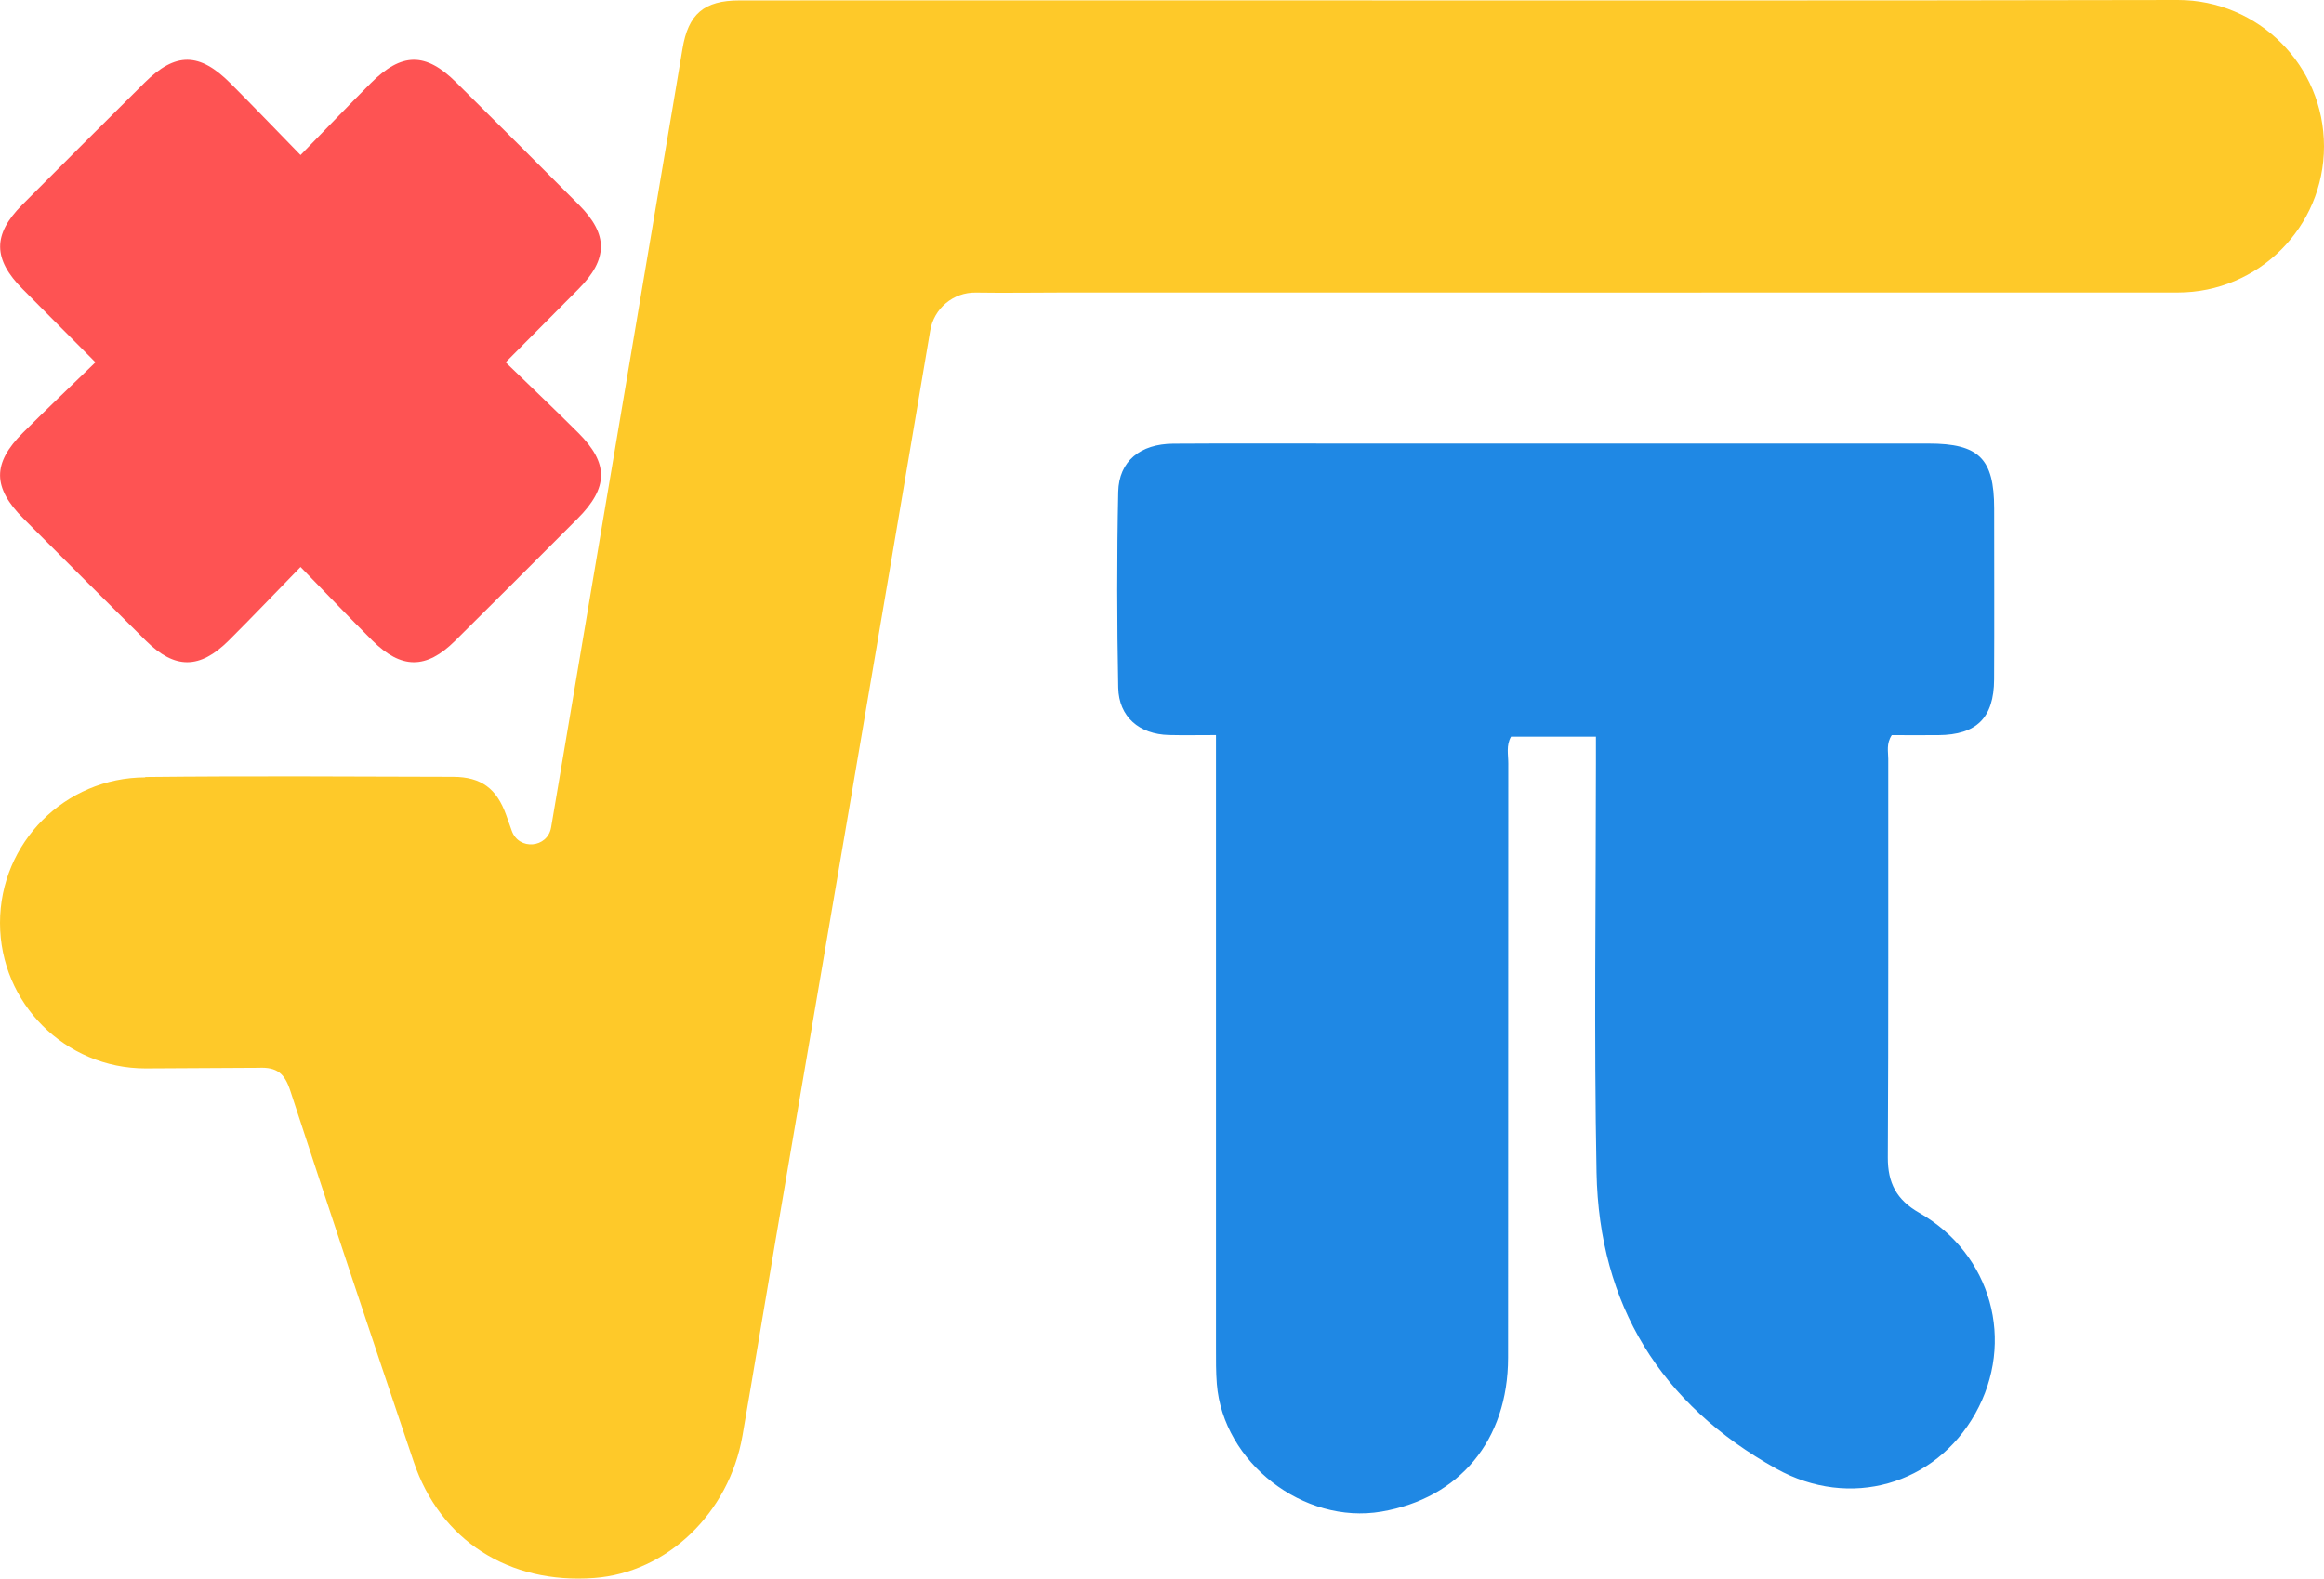
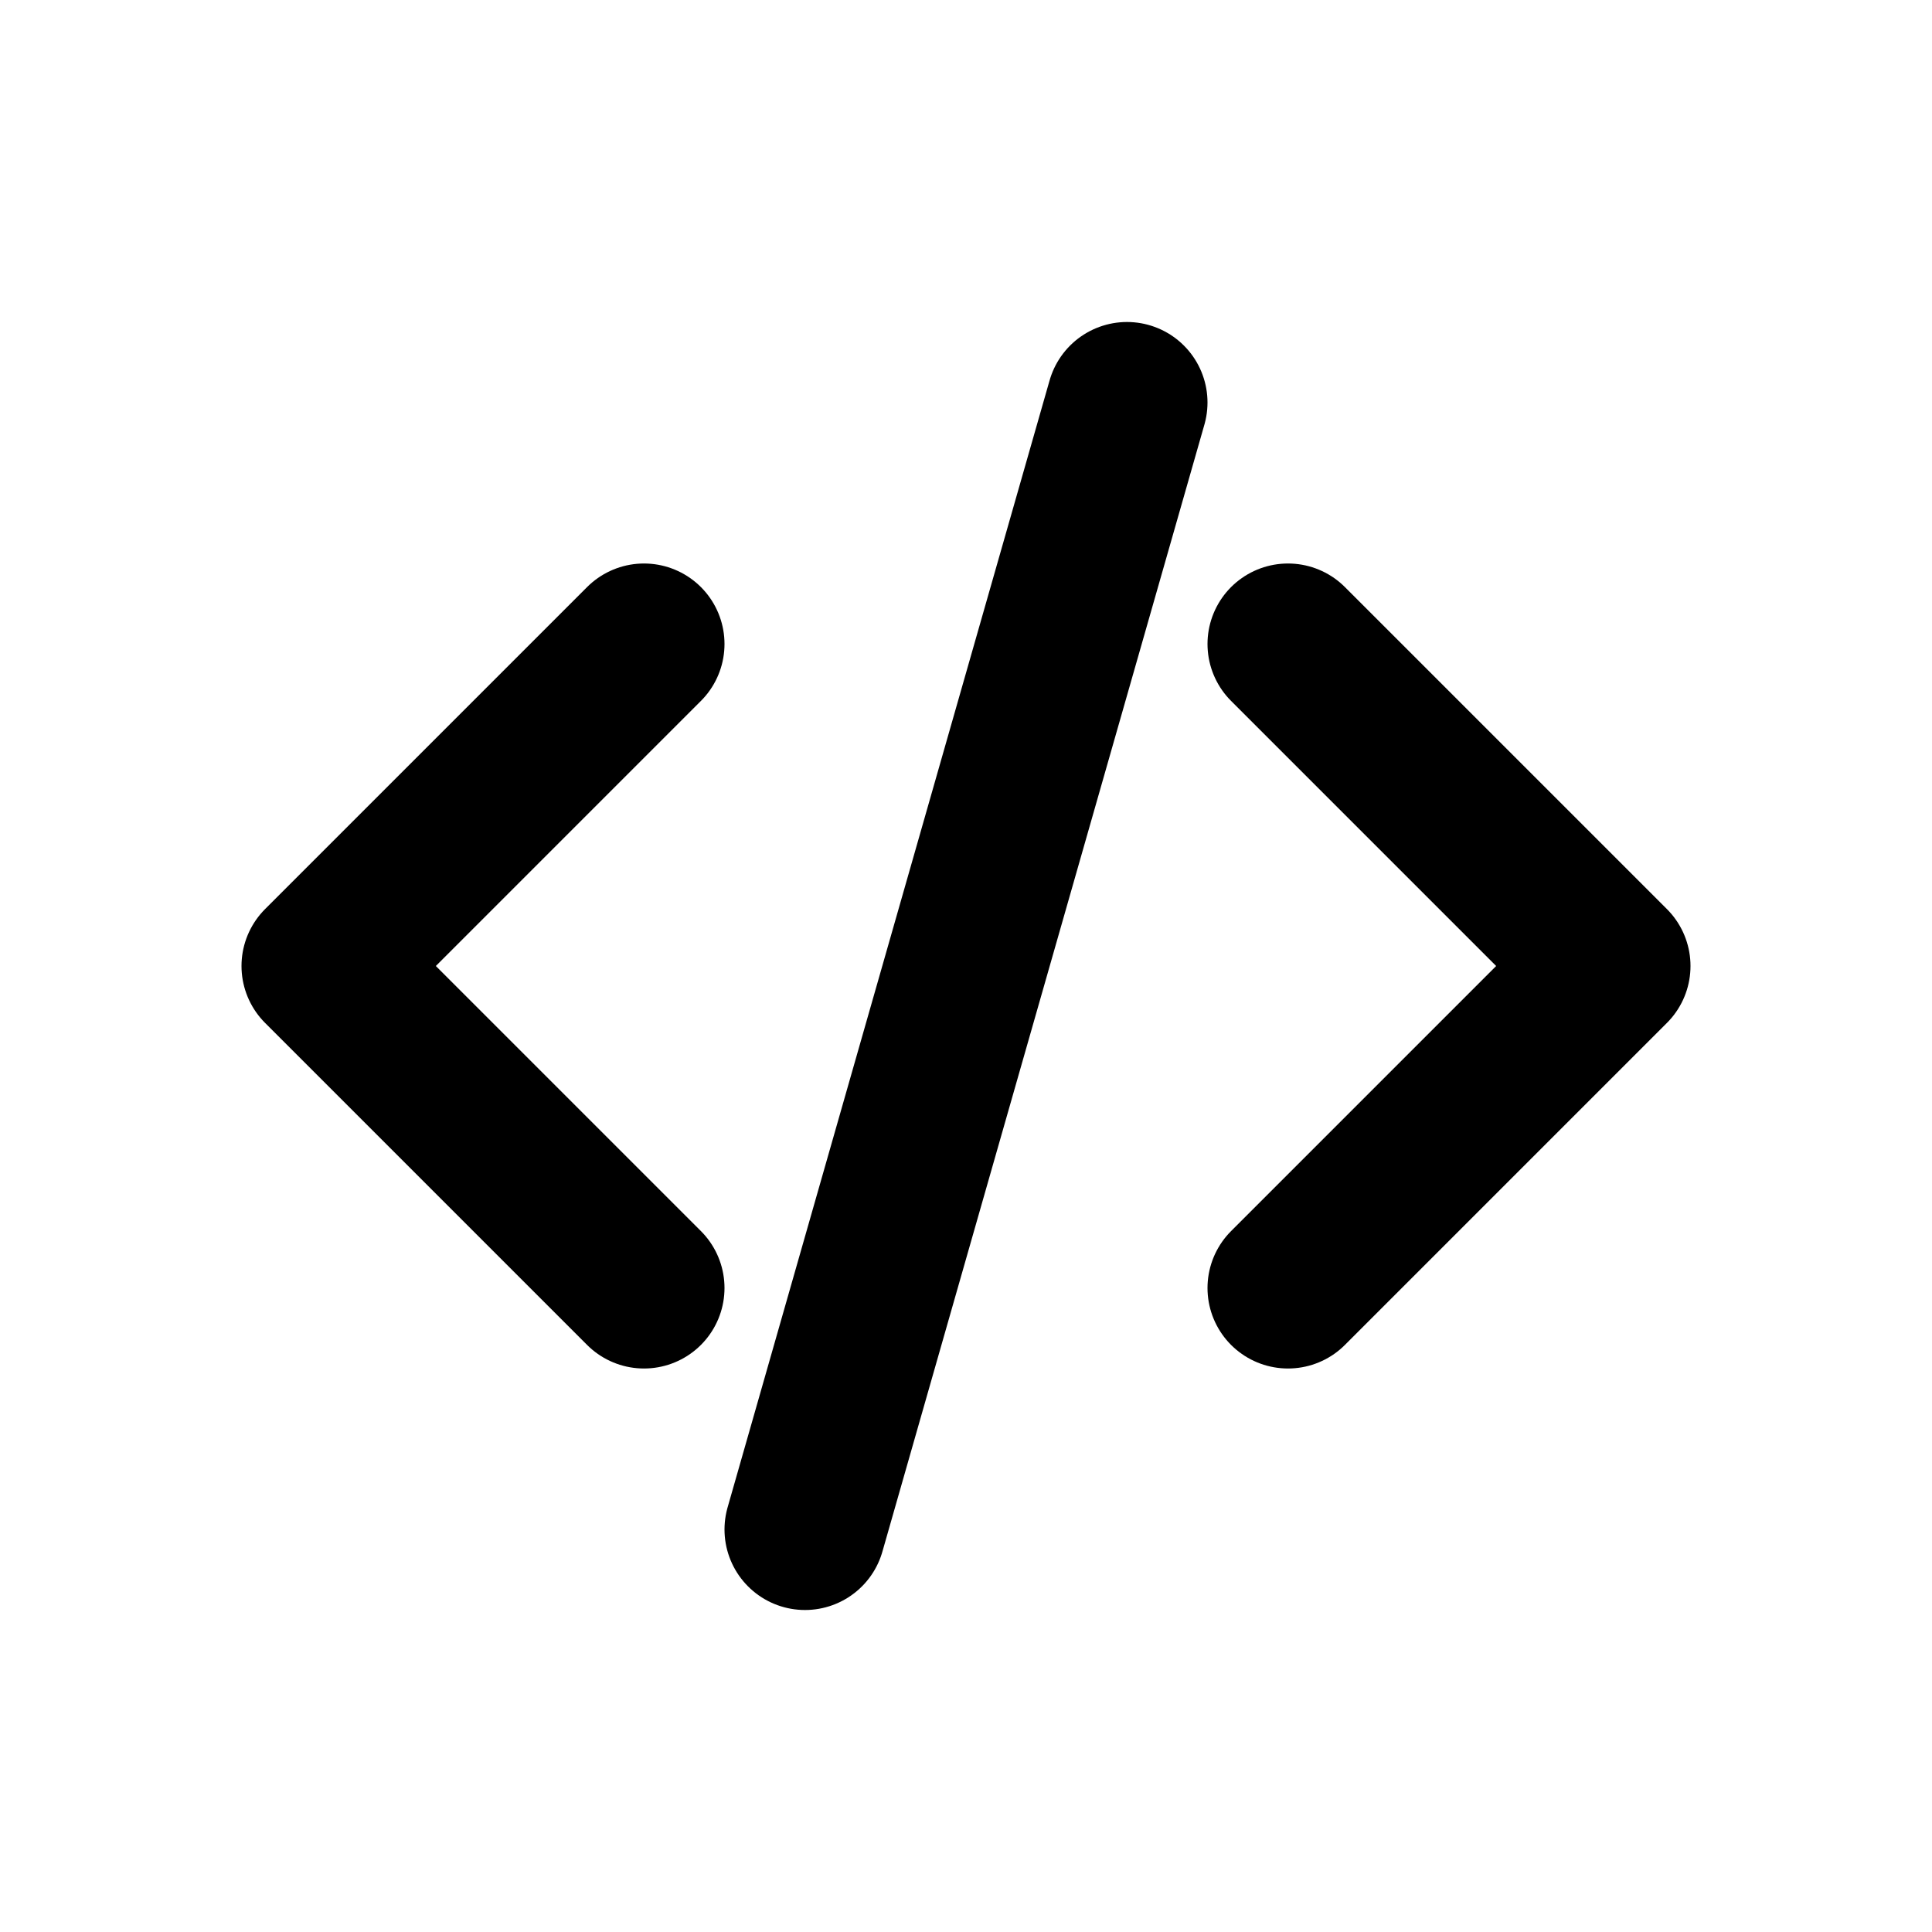
- <svg xmlns="http://www.w3.org/2000/svg" id="Layer_1" viewBox="0 0 381.76 259.37">
-   <path d="M357.74,0c-55.36,.12-111.53,.06-166.9,.06-23.12,0-46.24-.01-69.36,.01-5.86,0-8.43,2.26-9.37,7.96-1.08,6.51-2.19,13.01-3.29,19.52-5.38,31.92-10.77,63.83-16.15,95.75-.71,4.22-1.43,8.43-2.14,12.65-.58,3.4-5.31,3.81-6.46,.56-.31-.87-.61-1.73-.92-2.59-1.55-4.34-4.09-6.26-8.68-6.28-16.87-.05-33.74-.15-50.61,.03v.06c-13.18,.03-23.86,10.72-23.86,23.91s10.71,23.91,23.91,23.91l18.53-.1c3.08-.15,4.32,.93,5.25,3.78,6.65,20.36,13.41,40.67,20.27,60.96,4.38,12.96,15.67,20.12,29.64,19.09,11.93-.88,22.15-10.63,24.36-23.36,1.85-10.67,3.6-21.36,5.42-32.03,8.49-49.85,17.02-99.69,25.42-149.56,.61-3.65,3.79-6.32,7.49-6.26,4.85,.08,9.71-.01,14.57-.01,60.79,0,122.09,.02,182.88,0,.17,0-.17,0,0,0,13.27,0,24.02-10.76,24.02-24.02S371.01,0,357.74,0" style="fill:#fec929;" />
-   <path d="M94.99,71.12c-3.87-3.86-7.83-7.62-11.93-11.59,4.26-4.29,8.12-8.16,11.96-12.03,4.88-4.92,4.93-8.96,.09-13.83-6.69-6.72-13.41-13.42-20.14-20.1-5.06-5.03-8.98-5-14.11,.14-3.77,3.78-7.47,7.64-11.49,11.77-4.02-4.13-7.72-7.99-11.49-11.77-5.12-5.14-9.04-5.17-14.11-.14-6.73,6.68-13.45,13.38-20.14,20.1-4.85,4.87-4.8,8.91,.09,13.83,3.85,3.87,7.7,7.74,11.96,12.03-4.09,3.97-8.06,7.73-11.93,11.59-5.03,5.02-4.98,9,.11,14.09,6.7,6.71,13.4,13.42,20.14,20.1,4.72,4.68,8.82,4.67,13.58-.07,3.88-3.87,7.66-7.84,11.79-12.08,4.13,4.24,7.91,8.21,11.79,12.08,4.76,4.74,8.86,4.75,13.58,.07,6.74-6.68,13.44-13.38,20.14-20.1,5.09-5.1,5.14-9.07,.11-14.09Z" style="fill:#fe5353;" />
-   <path d="M199.75,120.78c-3,0-5.36,.05-7.73-.01-4.86-.12-8.23-2.97-8.33-7.78-.21-10.72-.23-21.45,0-32.17,.11-5.06,3.62-7.88,9.04-7.92,9.37-.06,18.74-.02,28.12-.02,31.99,0,63.98,0,95.97,0,8.27,0,10.76,2.48,10.76,10.69,0,9.35,.04,18.71-.01,28.06-.03,6.32-2.87,9.11-9.16,9.16-2.6,.02-5.2,0-7.65,0-.93,1.42-.58,2.7-.58,3.9-.02,21.83,.05,43.65-.07,65.48-.02,4.21,1.45,6.99,5.15,9.1,11.92,6.8,15.85,21.19,9.22,32.99-6.59,11.71-20.59,15.79-32.67,9.07-19.02-10.58-29.13-26.96-29.55-48.67-.43-22.44-.1-44.9-.1-67.34,0-1.35,0-2.7,0-4.28h-13.95c-.83,1.45-.44,2.97-.45,4.42-.03,32.55,0,65.1-.03,97.65-.02,13.52-7.96,23.07-20.81,25.26-12.78,2.17-25.99-8.05-27.03-20.96-.16-1.99-.14-3.99-.14-5.98,0-31.93,0-63.85,0-95.78,0-1.47,0-2.93,0-4.85Z" style="fill:#1f88e4;" />
+ <svg xmlns="http://www.w3.org/2000/svg" class="w-6 h-6 text-gray-800 dark:text-white" aria-hidden="true" width="24" height="24" fill="none" viewBox="0 0 24 24">
+   <path stroke="currentColor" stroke-linecap="round" stroke-linejoin="round" stroke-width="2" d="m8 8-4 4 4 4m8 0 4-4-4-4m-2-3-4 14" />
</svg>
